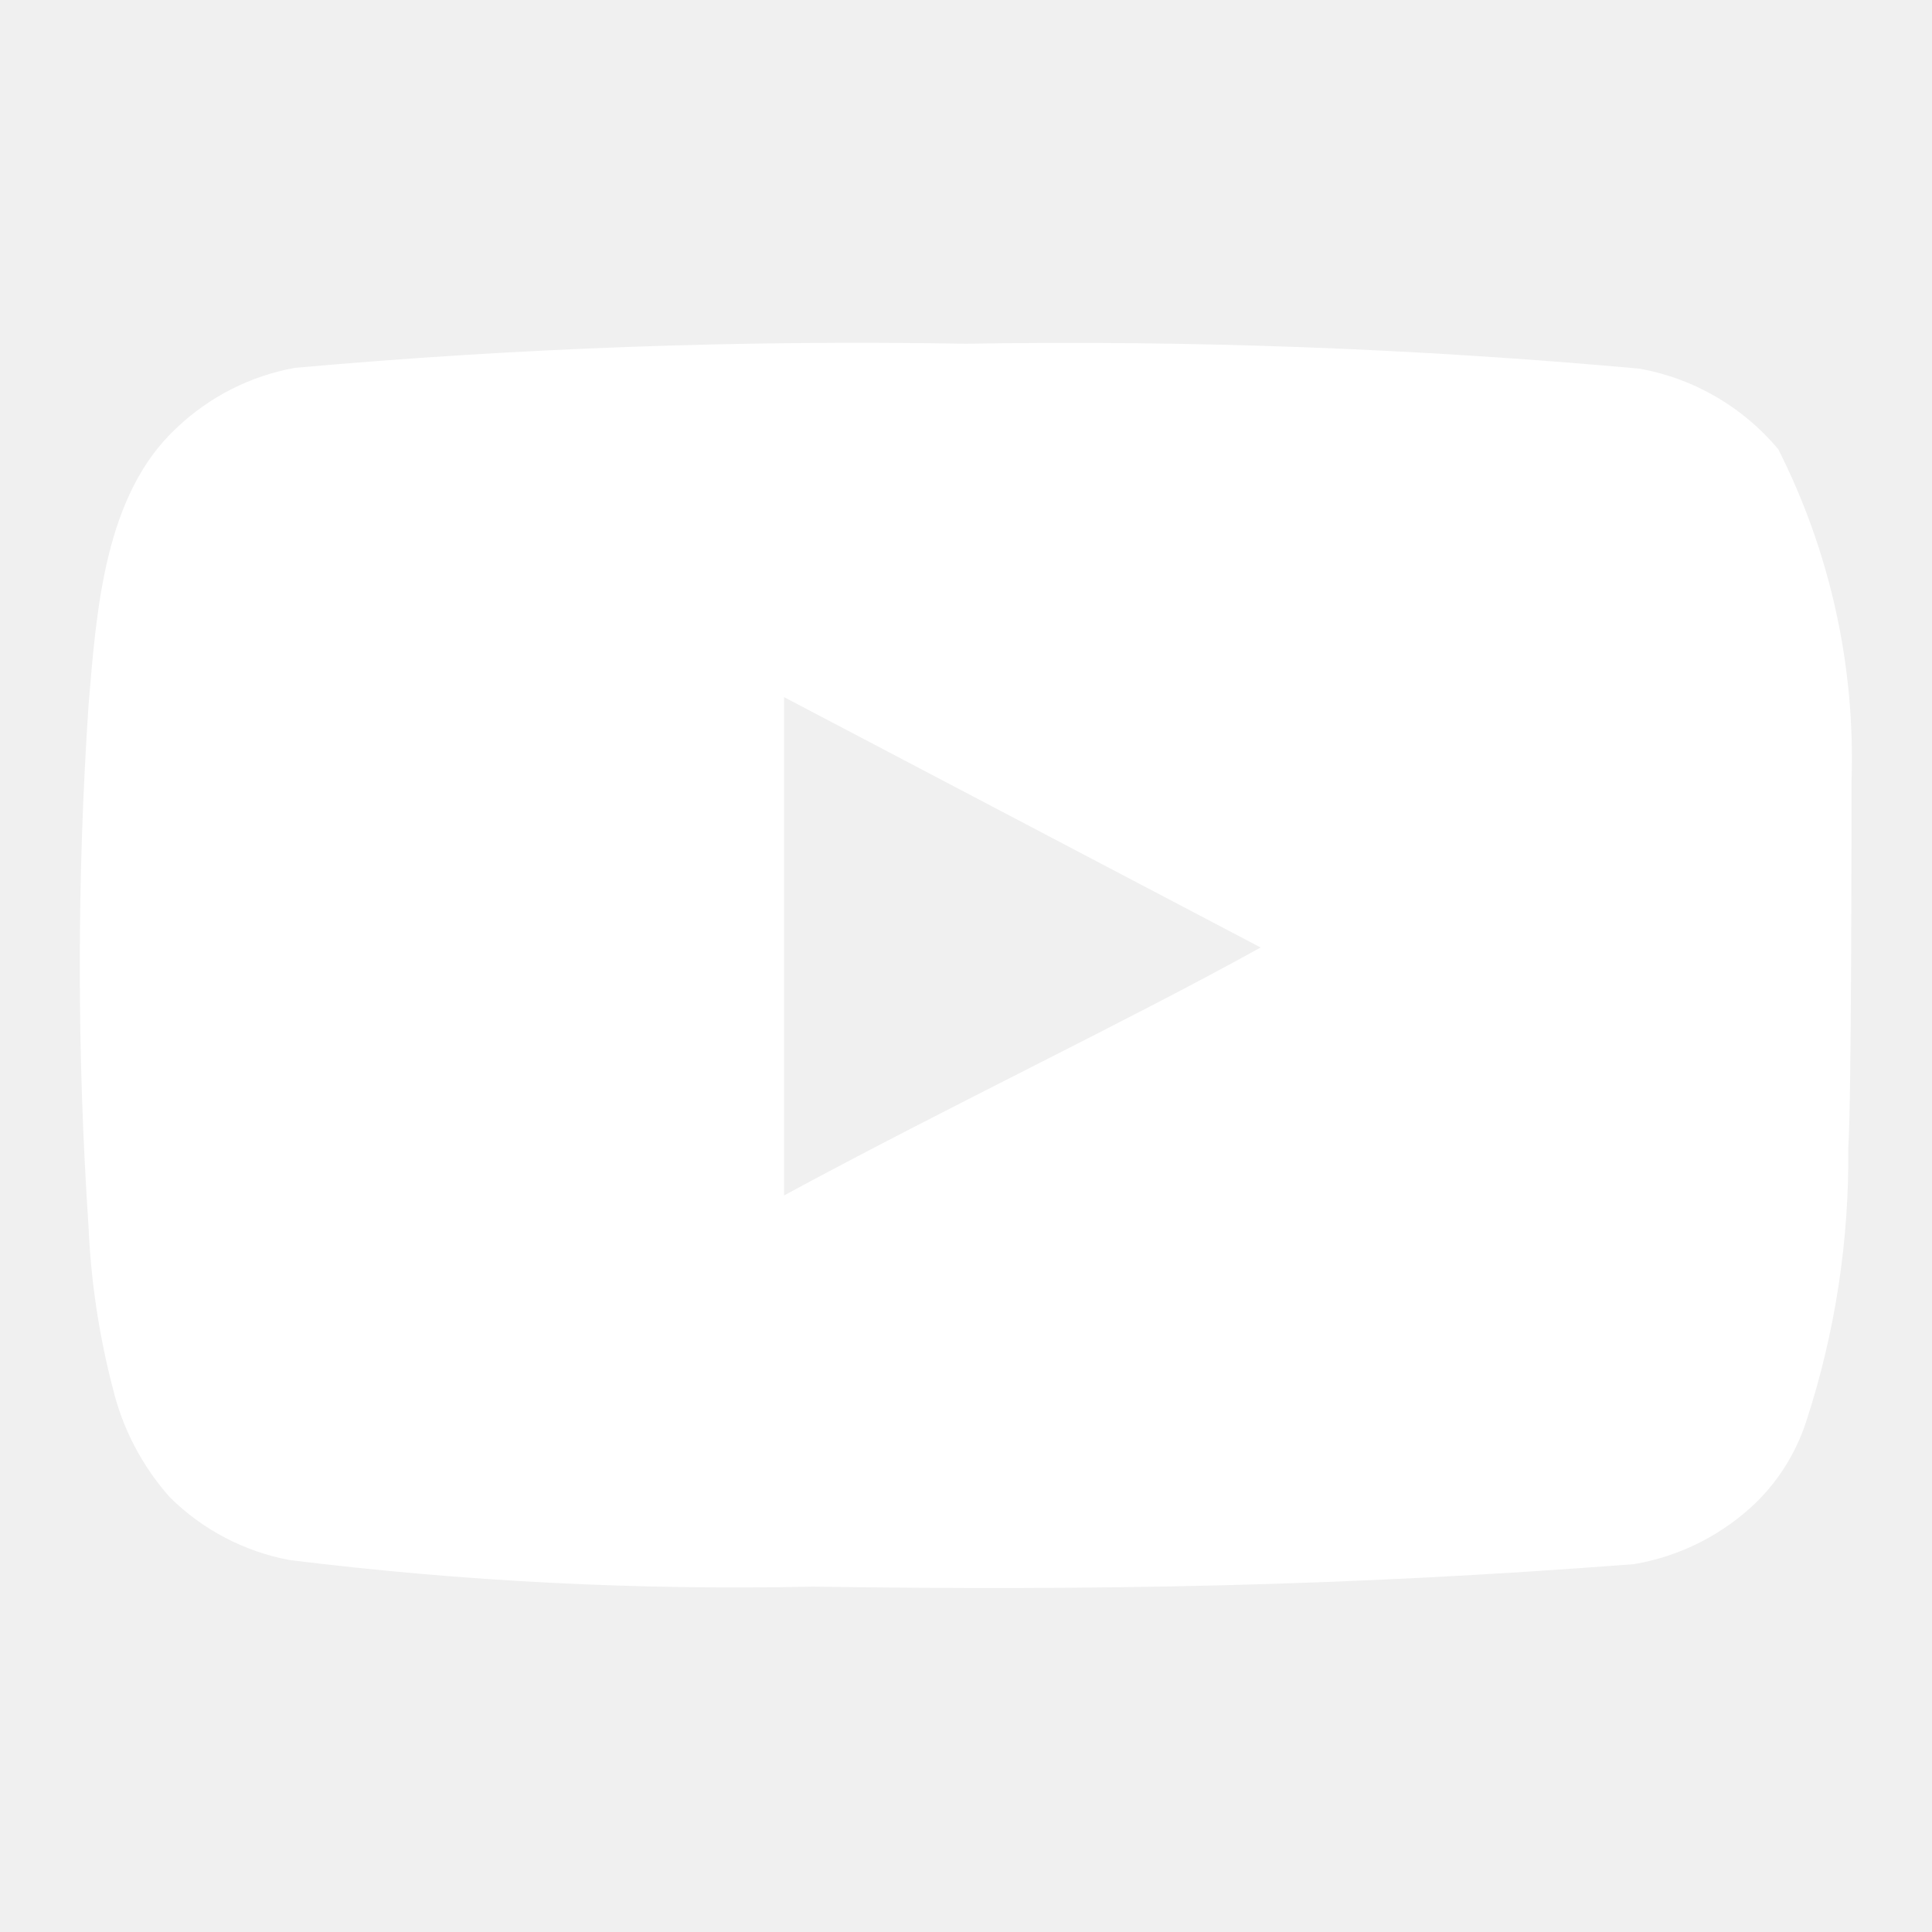
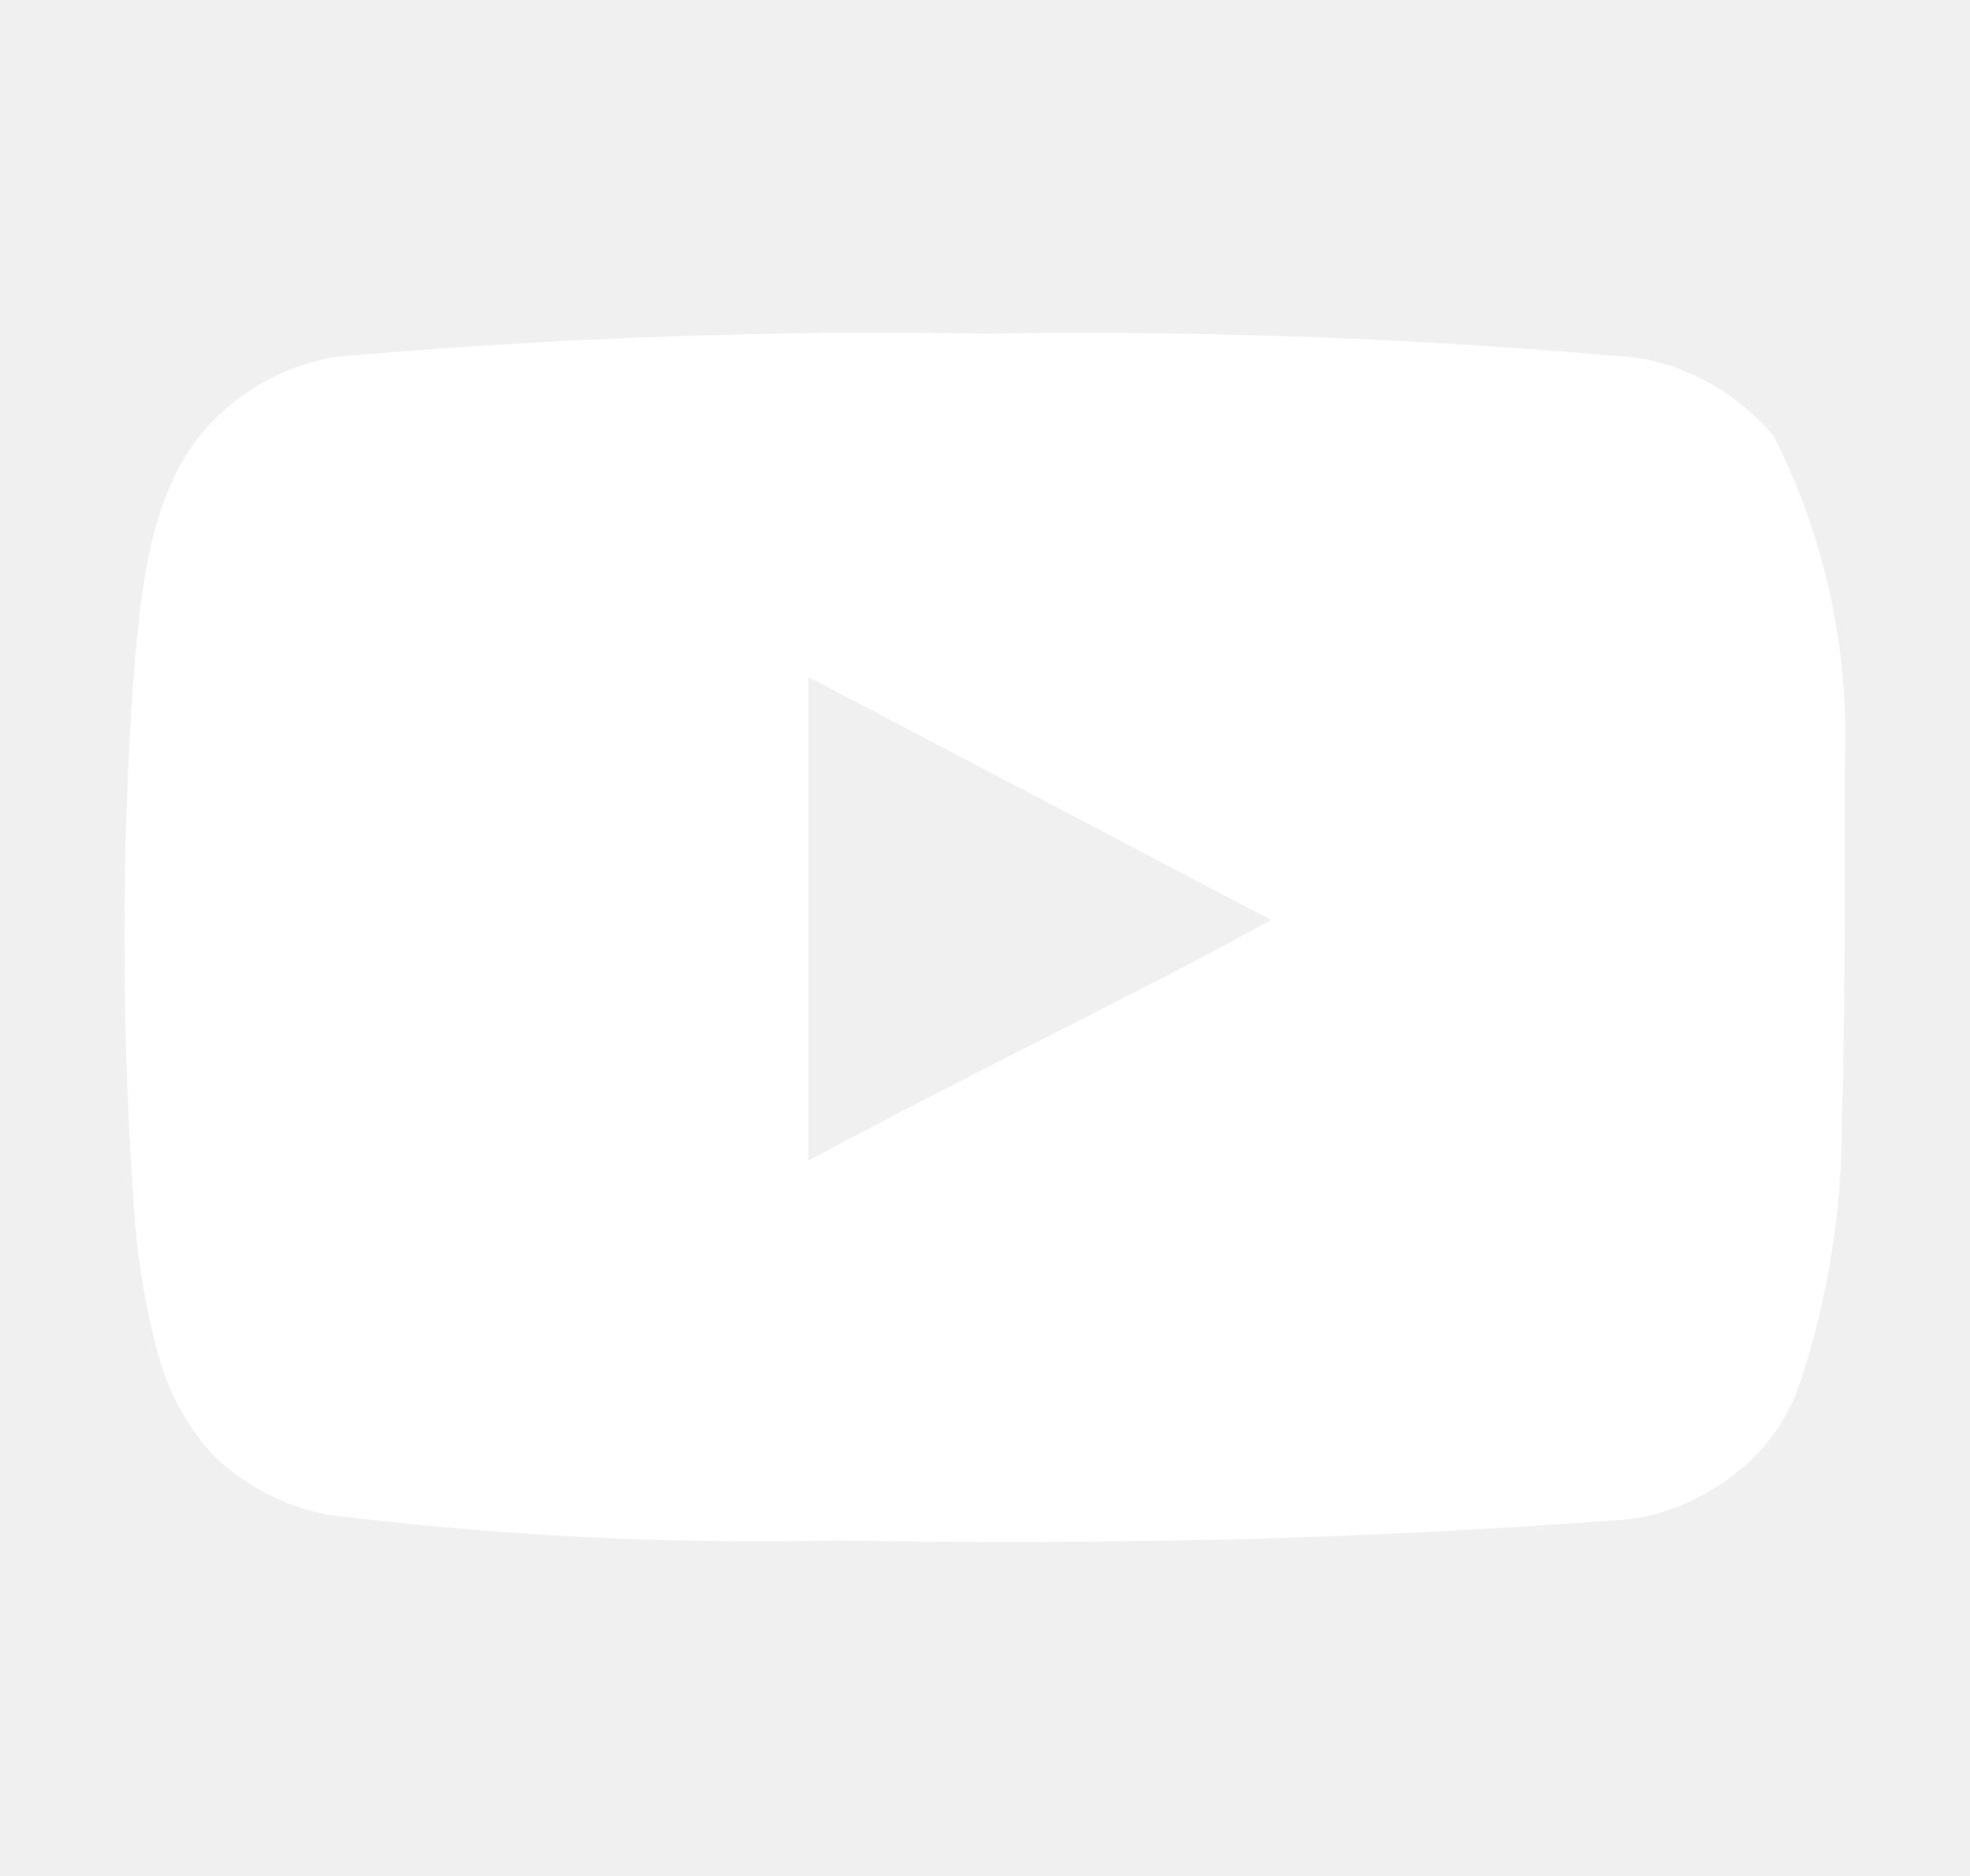
- <svg xmlns="http://www.w3.org/2000/svg" width="24" height="24" viewBox="0 0 24 24" fill="none">
-   <path d="M23 9.71C23.049 8.279 22.736 6.858 22.09 5.58C21.651 5.056 21.043 4.702 20.37 4.58C17.587 4.328 14.794 4.224 12 4.27C9.217 4.222 6.433 4.322 3.66 4.57C3.112 4.67 2.605 4.927 2.2 5.31C1.3 6.14 1.2 7.56 1.1 8.76C0.955 10.918 0.955 13.082 1.1 15.24C1.129 15.915 1.23 16.586 1.4 17.24C1.521 17.745 1.765 18.212 2.11 18.6C2.517 19.003 3.036 19.275 3.6 19.38C5.756 19.646 7.928 19.756 10.1 19.71C13.6 19.76 16.67 19.71 20.3 19.43C20.878 19.332 21.411 19.059 21.83 18.65C22.11 18.37 22.319 18.027 22.44 17.65C22.798 16.553 22.973 15.404 22.96 14.25C23 13.69 23 10.31 23 9.71ZM9.74 14.85V8.66L15.66 11.77C14 12.69 11.81 13.73 9.74 14.85Z" fill="white" />
+ <svg xmlns="http://www.w3.org/2000/svg" width="21" height="20" viewBox="0 0 21 20" fill="none">
+   <path d="M19.667 8.092C19.708 6.899 19.447 5.715 18.909 4.65C18.543 4.213 18.036 3.918 17.475 3.817C15.156 3.606 12.828 3.52 10.5 3.558C8.181 3.518 5.861 3.602 3.55 3.808C3.093 3.891 2.671 4.106 2.334 4.425C1.584 5.117 1.5 6.3 1.417 7.3C1.296 9.098 1.296 10.902 1.417 12.7C1.441 13.263 1.525 13.822 1.667 14.367C1.767 14.787 1.971 15.177 2.259 15.5C2.598 15.836 3.031 16.063 3.5 16.15C5.297 16.372 7.107 16.464 8.917 16.425C11.834 16.467 14.392 16.425 17.417 16.192C17.898 16.11 18.343 15.883 18.692 15.542C18.925 15.308 19.099 15.023 19.2 14.708C19.498 13.794 19.645 12.837 19.634 11.875C19.667 11.408 19.667 8.592 19.667 8.092ZM8.617 12.375V7.217L13.55 9.808C12.167 10.575 10.342 11.442 8.617 12.375Z" fill="white" />
</svg>
